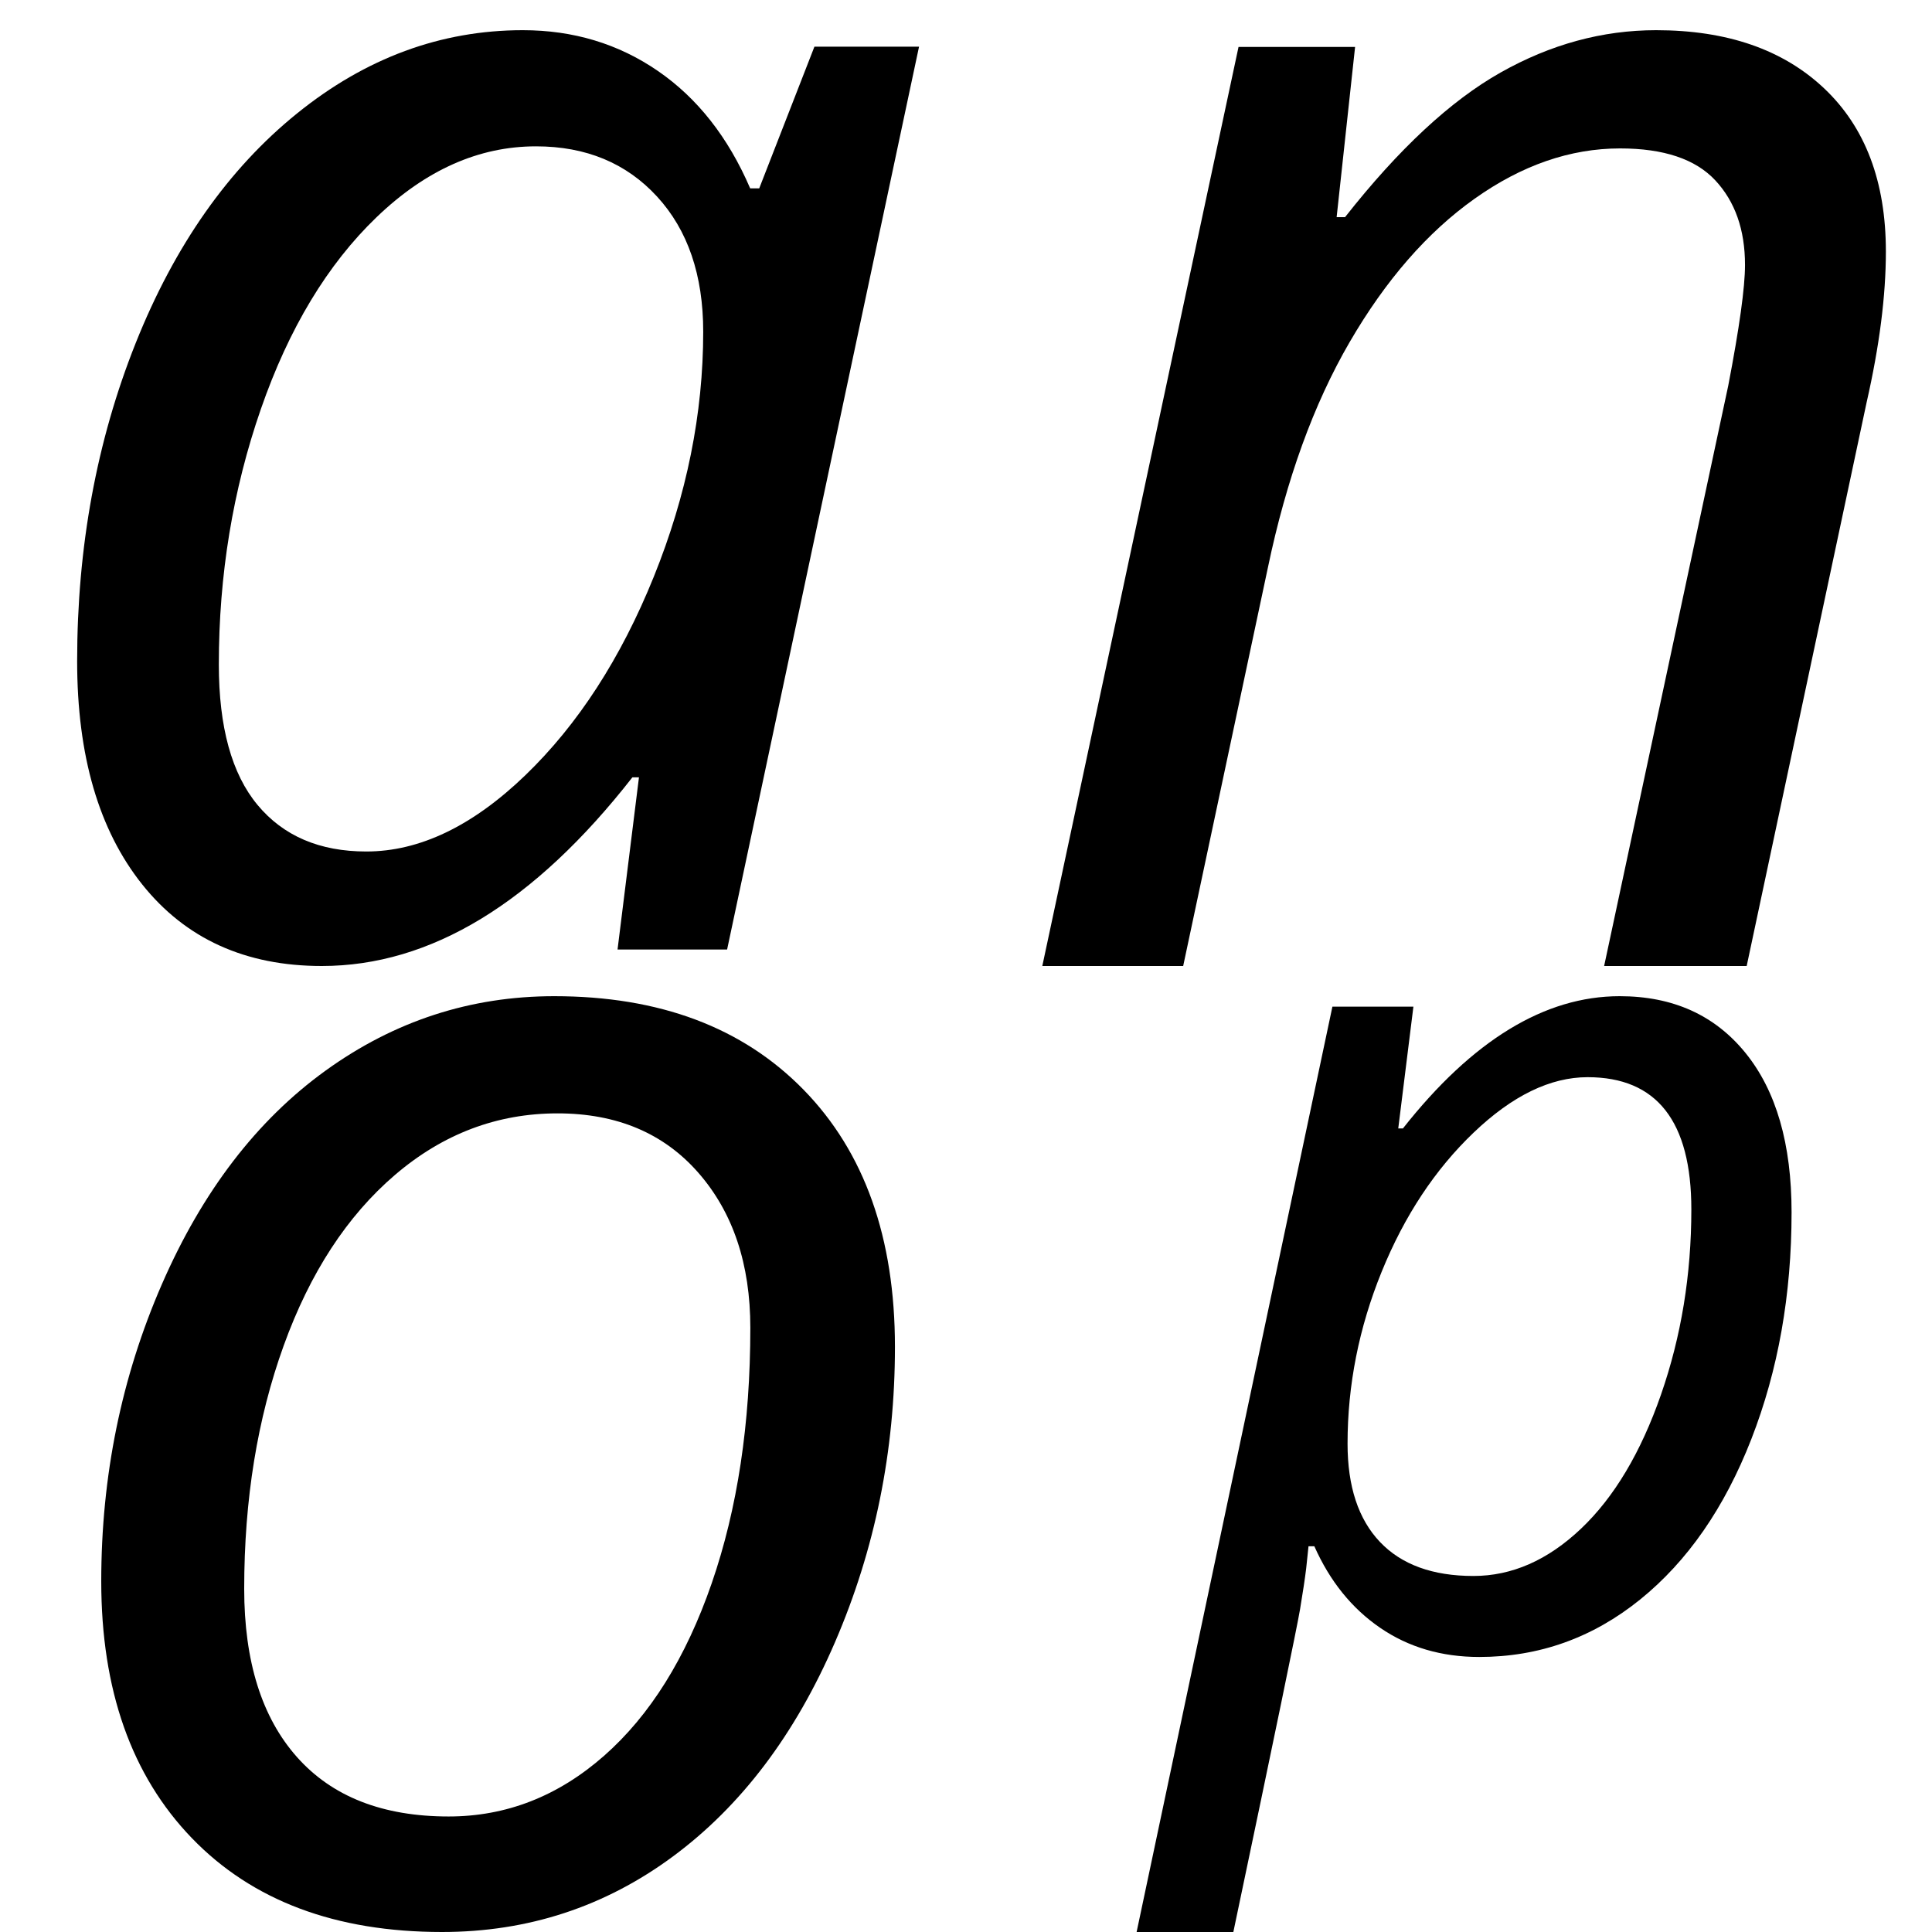
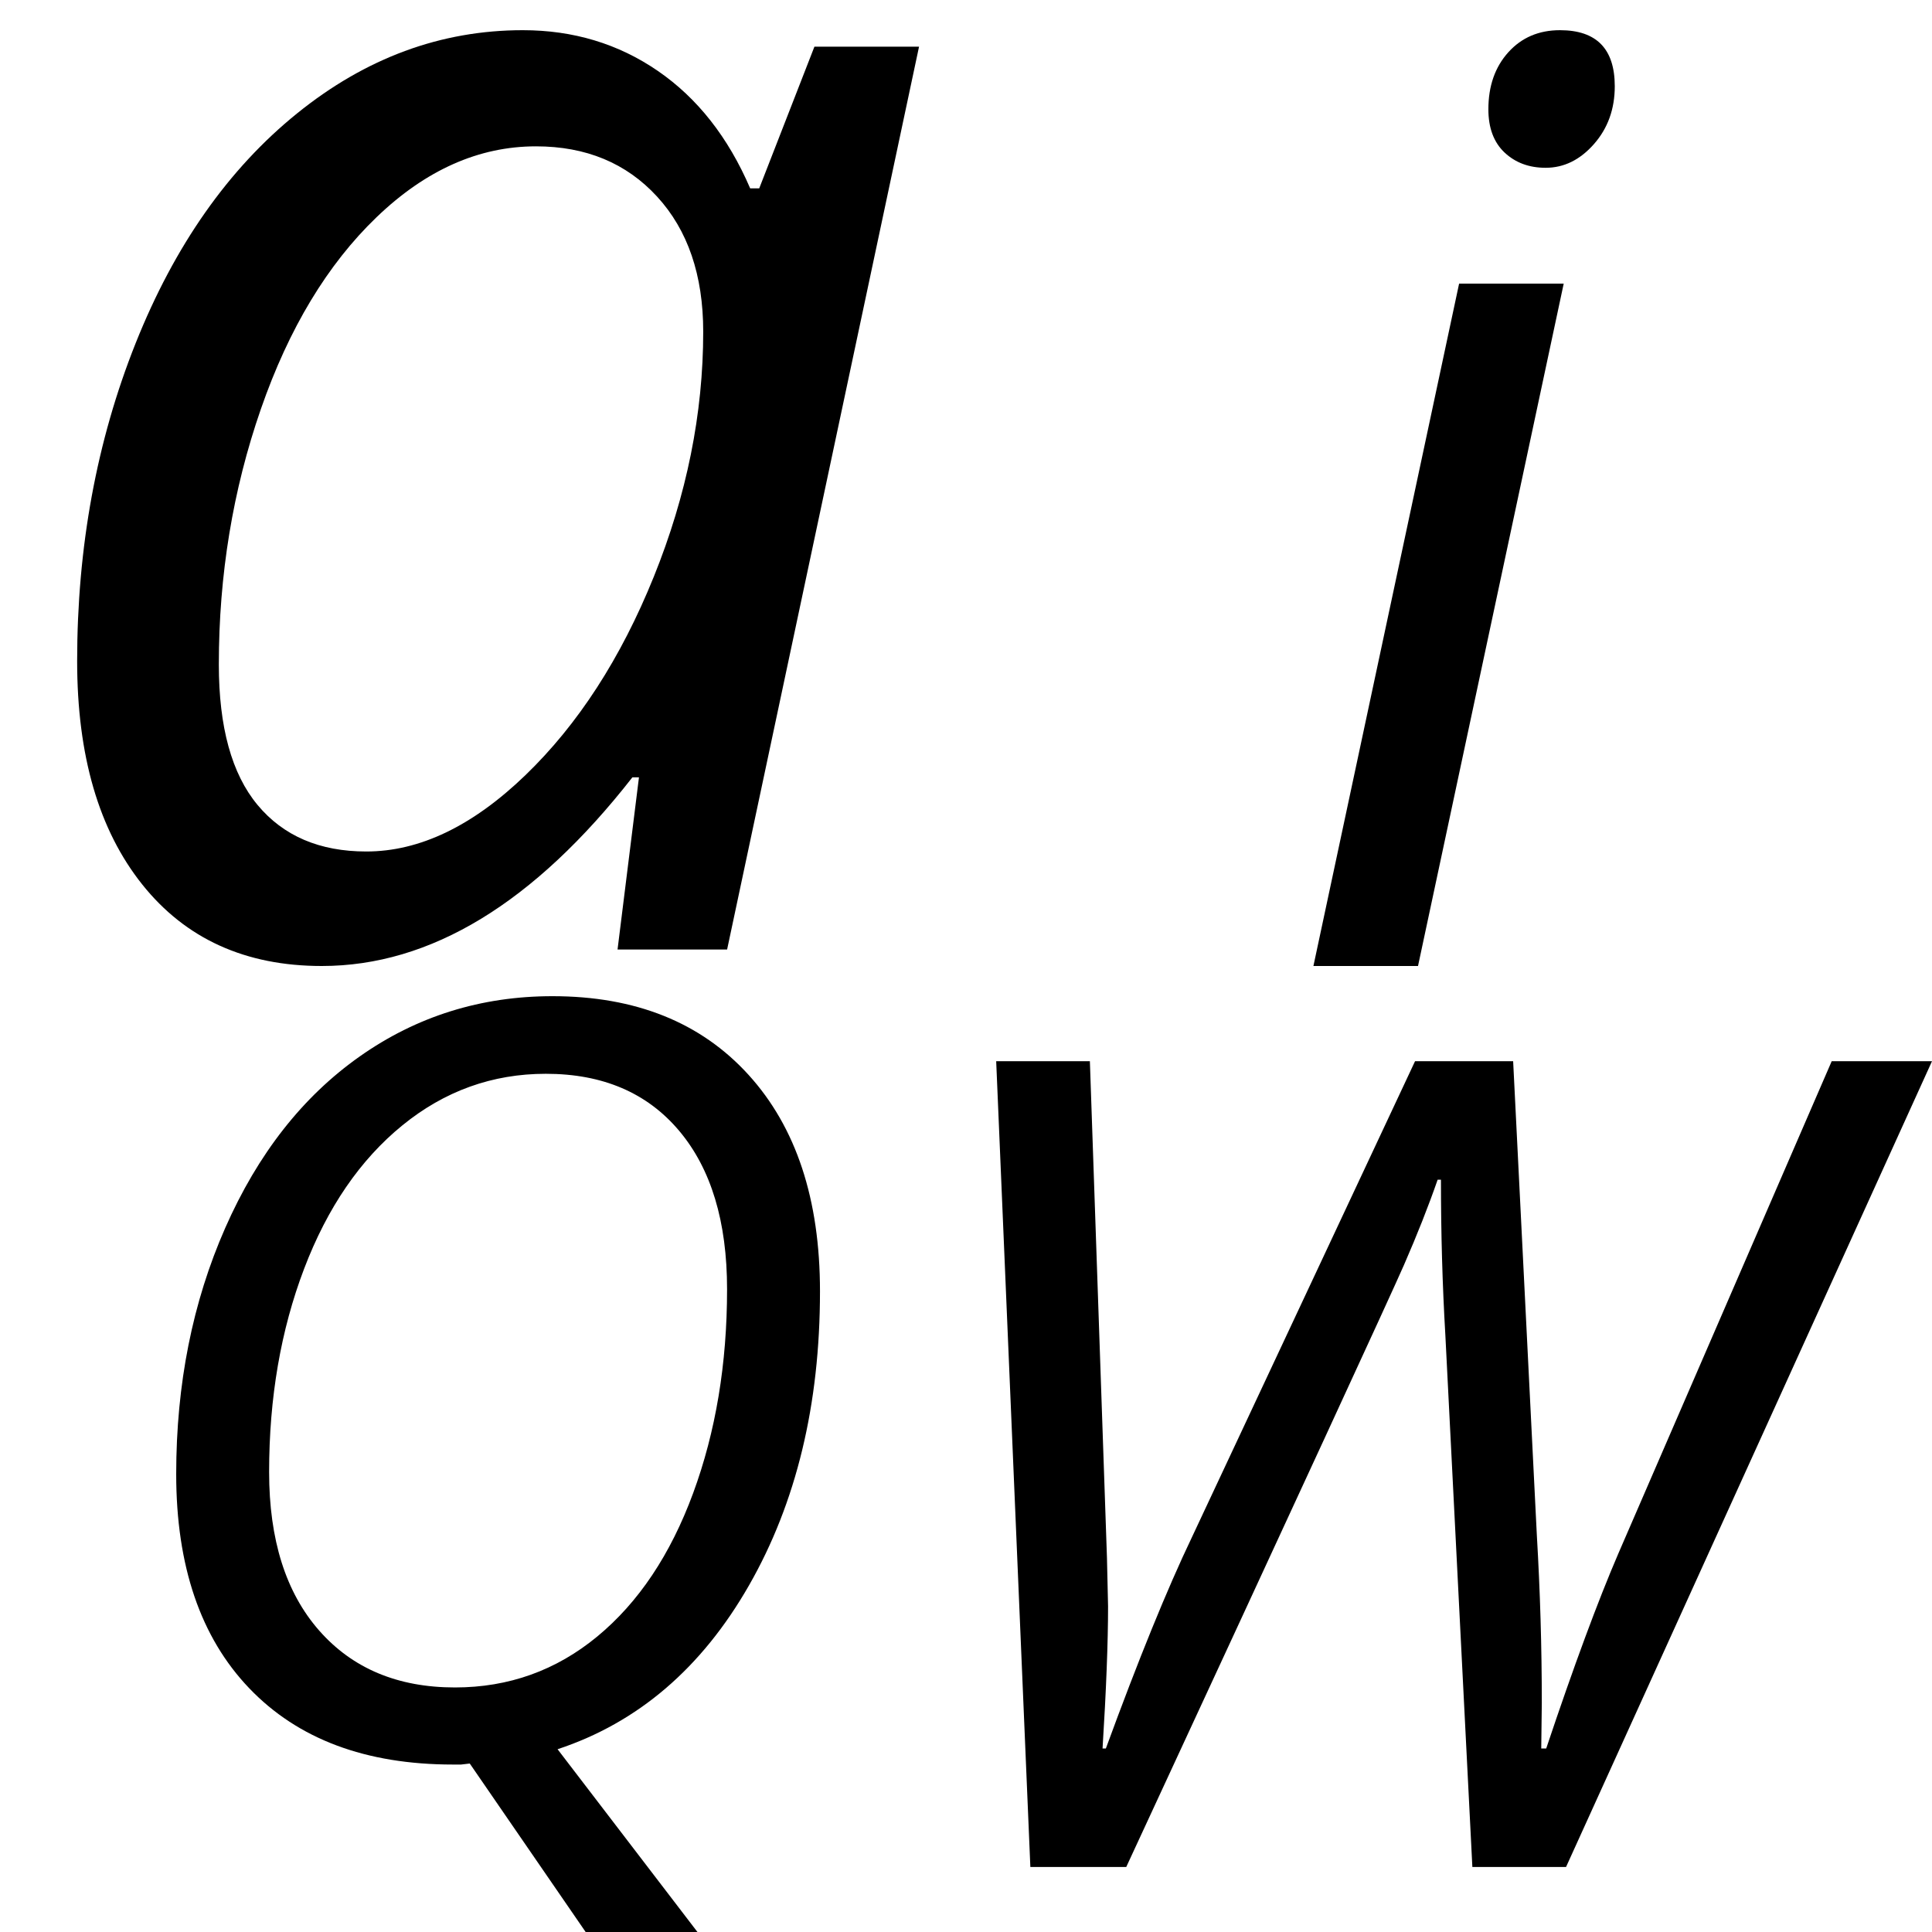
<svg xmlns="http://www.w3.org/2000/svg" height="512" width="512">
  <style>
path { fill: black; fill-rule: nonzero; }
</style>
  <g>
    <g transform="translate(8 8) scale(0.2183099) translate(-41 1116) scale(1 -1)">
      <path d="M639,1116 q92,0,164,-49.5 q72,-49.5,112,-142.5 l11,0 l67,172 l127,0 l-233,-1096 l-133,0 l26,209 l-8,0 q-179,-229,-377,-229 q-139,0,-218,99 q-79,99,-79,271 q0,208,71,386 q71,178,196,279 q125,101,274,101 z M449,119 q97,0,193,92.5 q96,92.5,156,241 q60,148.5,60,297.5 q0,103,-56,164 q-56,61,-147,61 q-104,0,-193.5,-86 q-89.5,-86,-140.5,-233 q-51,-147,-51,-310 q0,-114,47,-170.5 q47,-56.5,132,-56.5 z" />
    </g>
-     <g transform="translate(264 8) scale(0.2222222) translate(-4 1116) scale(1 -1)">
-       <path d="M729,0 l148,692 q20,104,20,144 q0,63,-35.5,101 q-35.5,38,-113.5,38 q-89,0,-173.5,-60 q-84.5,-60,-149,-171 q-64.5,-111,-97.5,-269 l-101,-475 l-168,0 l234,1096 l139,0 l-22,-203 l10,0 q96,122,185.5,172.5 q89.5,50.5,185.5,50.5 q127,0,200.5,-69.5 q73.5,-69.5,73.5,-194.5 q0,-79,-23,-180 l-143,-672 l-170,-0 z" />
+     <g transform="translate(264 8) scale(0.1650033) translate(450.5 1503) scale(1 -1)">
+       <path d="M227,0 l-168,0 l234,1096 l168,0 l-234,-1096 z M340,1376 q0,56,32,91.5 q32,35.5,83,35.5 q88,0,88,-90 q0,-55,-33.5,-93 q-33.5,-38,-77.5,-38 q-40,0,-66,24.5 q-26,24.5,-26,69.5 z" />
    </g>
-     <g transform="translate(8 264) scale(0.2202487) translate(-12.5 1110) scale(1 -1)">
-       <path d="M643,1110 q190,0,300,-112.5 q110,-112.5,110,-309.5 q0,-188,-72,-355 q-72,-167,-195,-258 q-123,-91,-278,-91 q-192,0,-301,113 q-109,113,-109,309 q0,190,73,357.5 q73,167.5,197,257 q124,89.5,275,89.5 z M879,711 q0,115,-62.5,186.5 q-62.5,71.5,-169.5,71.5 q-109,0,-195.5,-74 q-86.5,-74,-134,-205.5 q-47.5,-131.5,-47.5,-292.5 q0,-131,63.5,-202.5 q63.5,-71.5,182.5,-71.5 q104,0,187,73 q83,73,129.5,207.5 q46.5,134.5,46.5,307.5 z" />
+     <g transform="translate(8 264) scale(0.1352973) translate(136 1485) scale(1 -1)">
+       <path d="M874,1333 q-157,0,-281,-101 q-124,-101,-192.5,-281 q-68.5,-180,-68.5,-398 q0,-199,98,-310.5 q98,-111.5,266,-111.5 q158,0,279,100 q121,100,187.5,280.5 q66.5,180.5,66.5,399.5 q0,199,-94,310.5 q-94,111.5,-261,111.5 z M725,-18 l-17,-2 l-16,0 q-256,0,-399,149.5 q-143,149.5,-143,419.5 q0,264,96,482 q96,218,263.5,336 q167.5,118,377.5,118 q244,0,384,-154 q140,-154,140,-424 q0,-333,-139,-576 q-139,-243,-375,-321 l274,-358 l-219,0 l-227,330 z" />
    </g>
-     <g transform="translate(264 264) scale(0.1544209) translate(284 1114) scale(1 -1)">
-       <path d="M545,-20 q-97,0,-170,50 q-73,50,-113,140 l-10,0 l-4,-38 q-3,-25,-10.5,-70 q-7.5,-45,-114.5,-554 l-166,0 l336,1588 l139,0 l-26,-209 l8,0 q179,227,372,227 q137,0,216,-97.5 q79,-97.5,79,-273.5 q0,-212,-69,-389 q-69,-177,-191,-275.5 q-122,-98.5,-276,-98.5 z M731,975 q-96,0,-195.5,-95 q-99.5,-95,-158,-239 q-58.5,-144,-58.5,-295 q0,-110,55.5,-168.5 q55.5,-58.5,160.5,-58.5 q99,0,184.5,81 q85.5,81,137.5,230.5 q52,149.5,52,317.5 q0,227,-178,227 z" />
+     <g transform="translate(264 264) scale(0.1460542) translate(-223 1580) scale(1 -1)">
+       <path d="M1257,0 l-170,0 l-49,965 q-8,136,-8,282 l-6,0 q-25,-72,-61,-154.5 q-36,-82.5,-504,-1092.5 l-174,0 l-62,1462 l170,0 l31,-901 l2,-88 q0,-98,-10,-258 l6,0 q89,243,156,383 l405,864 l178,0 l43,-860 q9,-153,9,-304 l-1,-83 l9,0 q75,224,131,354 l387,893 l182,0 l-664,-1462 z" />
    </g>
  </g>
</svg>
